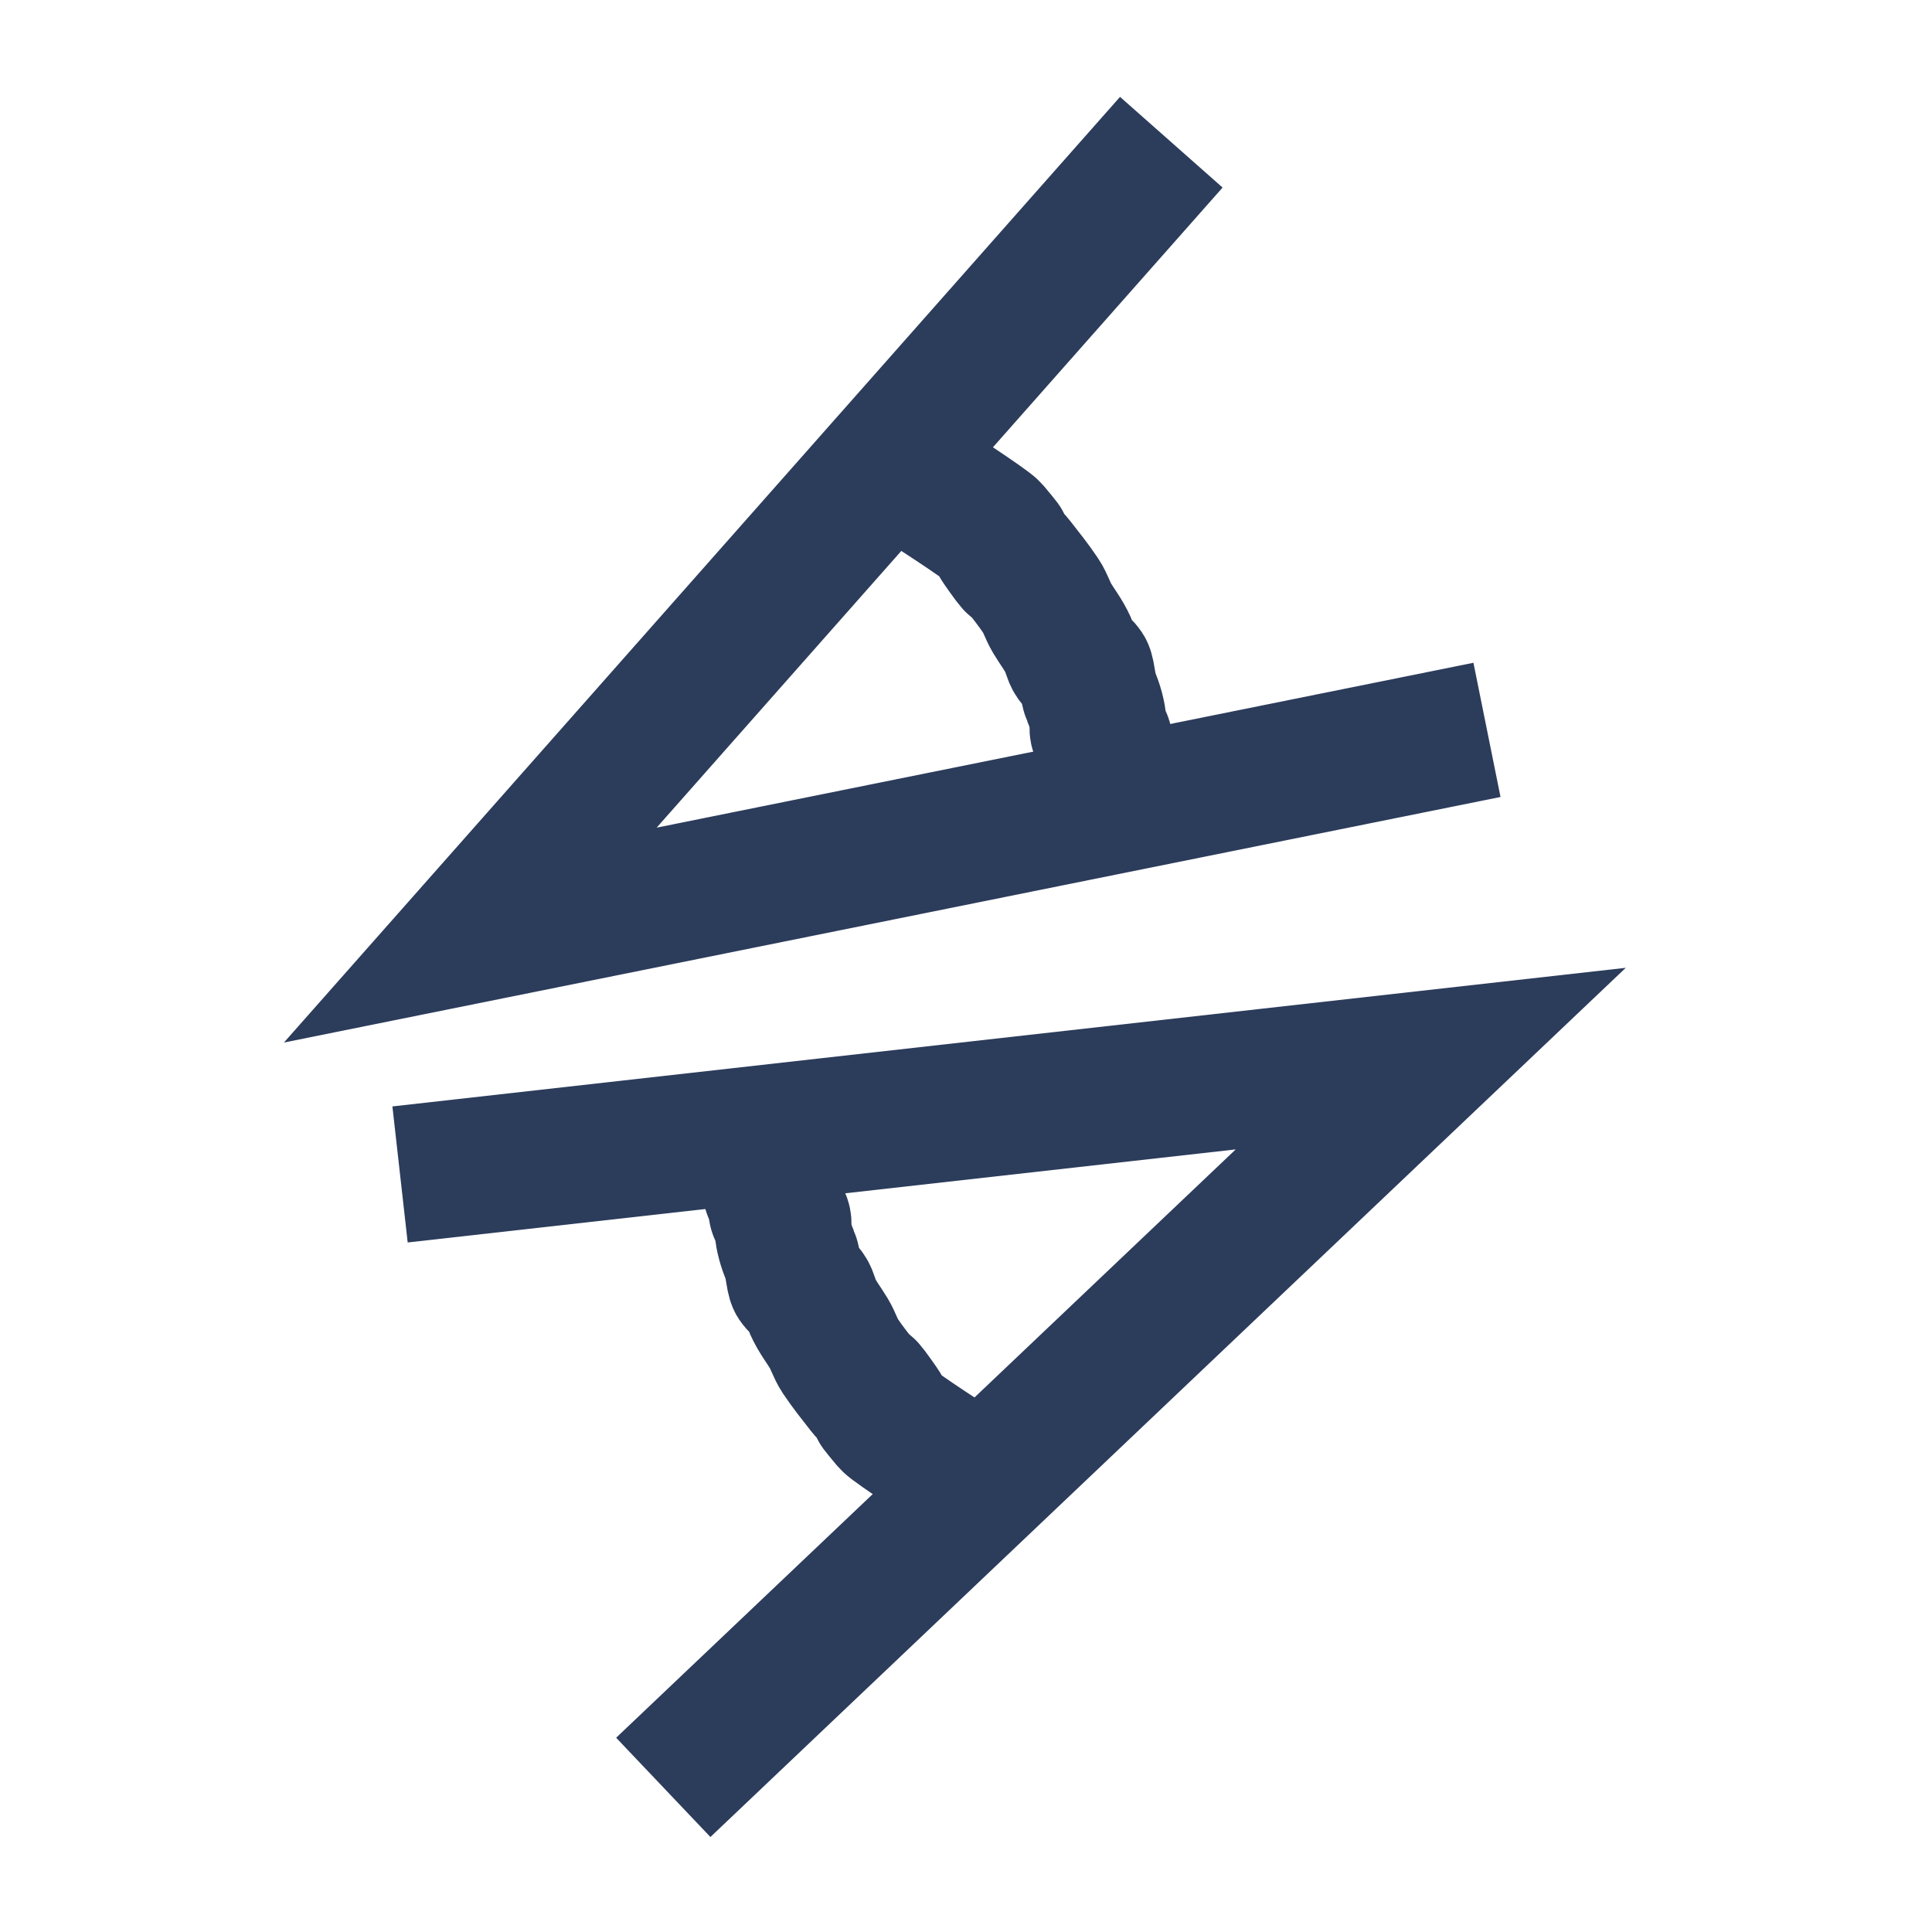
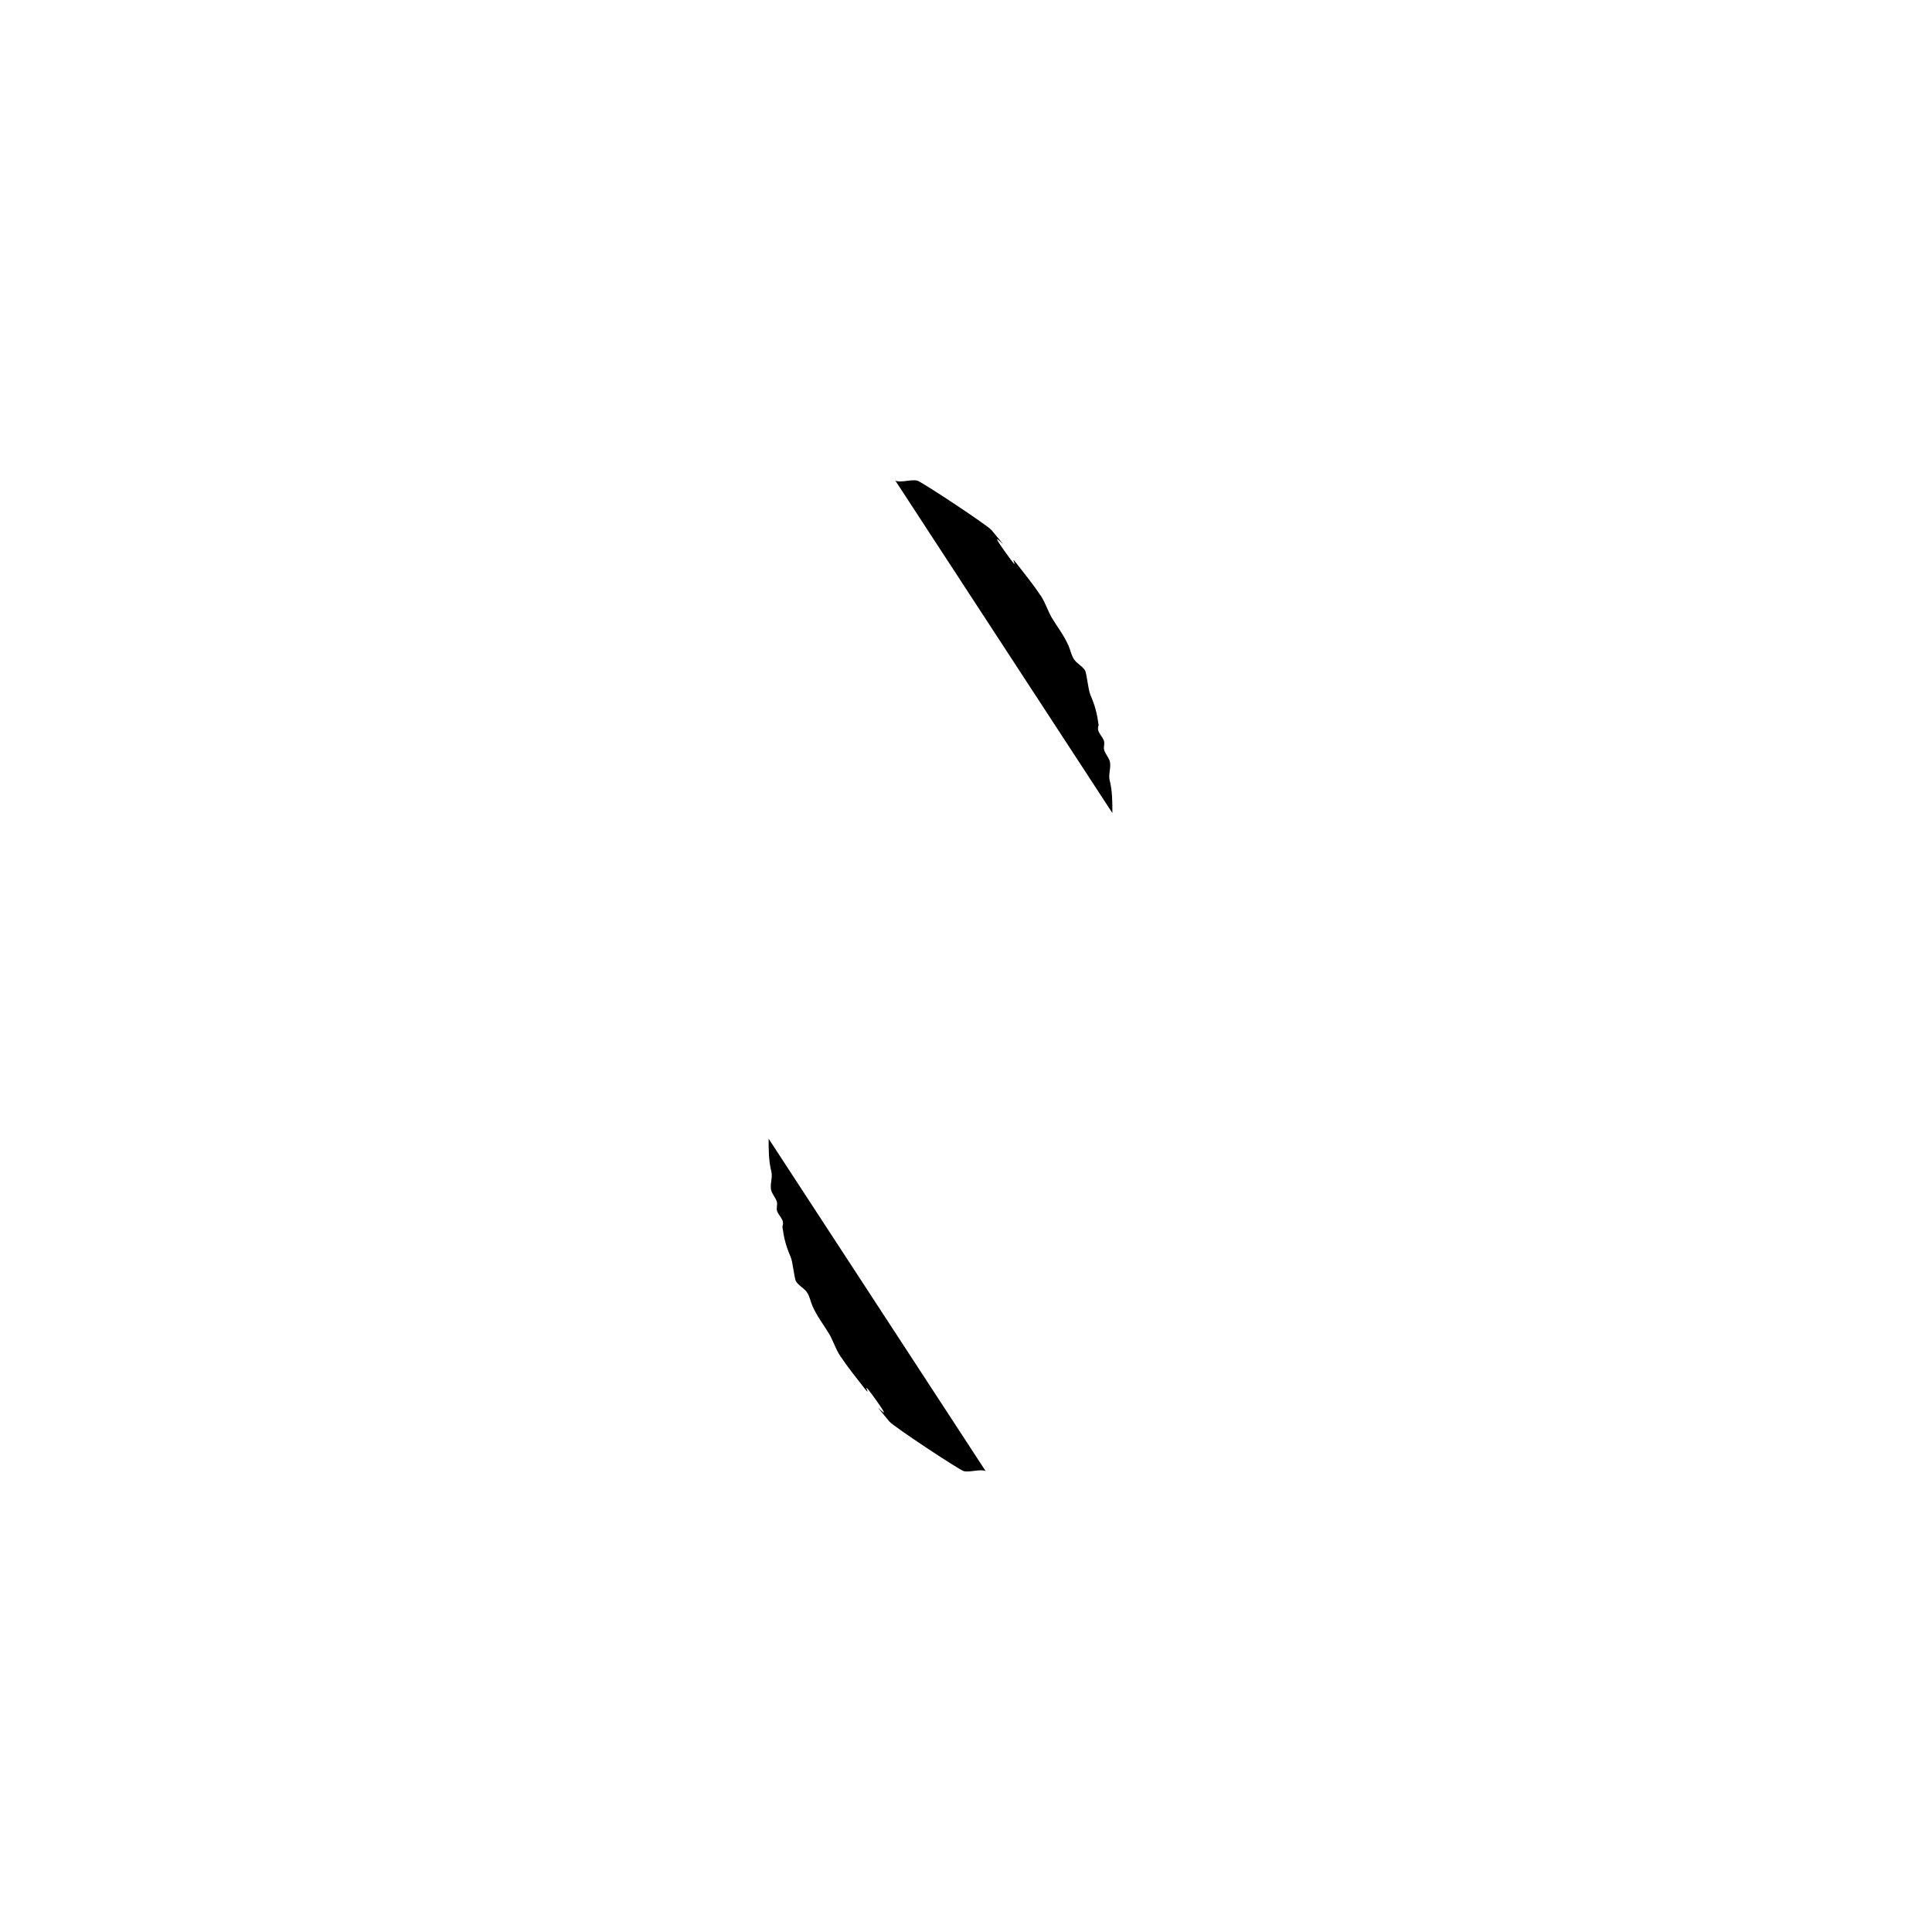
- <svg xmlns="http://www.w3.org/2000/svg" width="64" height="64" viewBox="0 0 64 64" version="1.1" id="SVGRoot">
-   <defs id="defs235">
-     <marker style="overflow:visible" id="Scissors" refX="0" refY="0" orient="auto" markerWidth="15.249" markerHeight="9.086" viewBox="0 0 15.249 9.086" preserveAspectRatio="xMidYMid">
-       <path style="fill:context-stroke" d="M 9.09,-3.606 C 8.12,-4.777 6.37,-4.736 5.062,-4.233 l -8.212,3.078 c -2.388,-1.307 -4.748,-0.933 -4.748,-1.569 0,-0.497 0.457,-0.388 0.388,-1.683 -0.066,-1.243 -1.364,-2.163 -2.59,-2.082 -1.227,-0.007 -2.499,0.933 -2.51,2.23 -0.091,1.306 1.007,2.52 2.307,2.605 1.522,0.227 4.218,-0.696 5.483,1.571 -0.942,1.738 -2.614,1.743 -4.126,1.656 -1.255,-0.072 -2.762,0.287 -3.361,1.521 -0.578,1.182 -0.011,2.865 1.317,3.226 1.34,0.492 3.181,-0.13 3.499,-1.671 0.246,-1.188 -0.595,-1.746 -0.273,-2.177 0.244,-0.325 1.791,-0.137 4.547,-1.375 L 5.676,4.233 C 6.8,4.547 8.173,4.536 9.168,3.431 l -9.22,-3.485 z m -18.308,-1.901 c 1.295,0.723 1.189,2.684 -0.156,3.063 -1.217,0.424 -2.771,-0.759 -2.383,-2.077 0.227,-1.082 1.653,-1.481 2.54,-0.986 z m 0.056,8.017 c 1.351,0.499 1.121,2.784 -0.252,3.092 -0.911,0.316 -2.214,-0.139 -2.306,-1.212 -0.178,-1.305 1.356,-2.484 2.558,-1.879 z" id="sizzorsPath" transform="scale(0.7)" />
-     </marker>
-     <marker style="overflow:visible" id="Arrow4" refX="0" refY="0" orient="auto-start-reverse" markerWidth="5" markerHeight="6" viewBox="0 0 5 6" preserveAspectRatio="xMidYMid">
-       <path style="fill:context-stroke;fill-rule:evenodd;stroke:none" d="m 1,0 -3,3 h -2 l 3,-3 -3,-3 h 2 z" id="path1741" />
-     </marker>
-     <marker style="overflow:visible" id="Arrow4-6" refX="0" refY="0" orient="auto-start-reverse" markerWidth="5" markerHeight="6" viewBox="0 0 5 6" preserveAspectRatio="xMidYMid">
-       <path style="fill:context-stroke;fill-rule:evenodd;stroke:none" d="m 1,0 -3,3 h -2 l 3,-3 -3,-3 h 2 z" id="path1741-5" />
-     </marker>
-   </defs>
-   <g id="g2439" style="display:none">
-     <ellipse style="display:inline;fill:none;fill-opacity:1;fill-rule:evenodd;stroke:#2c3c5b;stroke-width:4.535;stroke-dasharray:none;stroke-opacity:1" id="circle2437" cy="32" cx="32" rx="23.191" ry="23.191" />
-   </g>
-   <g id="g3866" style="display:none">
-     <circle style="display:inline;fill:none;fill-opacity:1;fill-rule:evenodd;stroke:#2c3c5b;stroke-width:3.509;stroke-dasharray:none;stroke-opacity:1" id="circle3864" cy="32" cx="32" r="24.545" />
-     <path style="fill:none;stroke:#2c3c5b;stroke-width:4.534;stroke-dasharray:none;stroke-opacity:1" id="path4196" d="M 29.114,38.94 -7.425,6.539 38.905,-8.904 Z" transform="matrix(0.7737809,0,0,0.7737809,15.90009,22.67402)" />
-   </g>
-   <g id="g5765" style="display:none">
-     <circle style="display:inline;fill:none;fill-opacity:1;fill-rule:evenodd;stroke:#2c3c5b;stroke-width:3.296;stroke-dasharray:none;stroke-opacity:1" id="circle5761" cy="42.281" cx="31.545" r="13.961" />
-     <path style="display:inline;fill:none;stroke:#2c3c5b;stroke-width:3.182;stroke-linejoin:miter;stroke-dasharray:none" id="path5519-0" d="M 41.67,19.015 0.447,19.16 20.934,-16.612 Z" transform="matrix(1.159647,0,0,1.324218,7.206257,31.35877)" />
-   </g>
-   <g id="layer10" style="display:none">
-     <path style="fill:none;stroke:#2c3c5b;stroke-width:3.423;stroke-dasharray:none;stroke-opacity:1;marker-start:url(#Scissors)" d="m 35.856,32.377 c 0,0 0,0 0,0 z" id="path12749" />
-   </g>
-   <g id="layer9" style="display:none">
-     <path style="fill:none;stroke:#2c3c5b;stroke-width:3.17;stroke-dasharray:none;stroke-opacity:1;marker-start:url(#Arrow4)" d="m 20.509,15.17 c 0,12.766 0,25.533 0,38.301" id="path10255" />
-     <path style="display:inline;fill:none;stroke:#2c3c5b;stroke-width:3.17;stroke-dasharray:none;stroke-opacity:1;marker-start:url(#Arrow4-6)" d="m 43.509,15.17 c 0,12.766 0,25.533 0,38.301" id="path10255-7" />
-   </g>
-   <g id="g11856" style="display:none">
-     <path style="fill:none;stroke:#2c3c5b;stroke-width:3.17;stroke-dasharray:none;stroke-opacity:1;marker-start:url(#Arrow4)" d="m 20.509,15.17 c 0,12.766 0,25.533 0,38.301" id="path11852" />
-     <path style="display:inline;fill:none;stroke:#2c3c5b;stroke-width:3.17;stroke-dasharray:none;stroke-opacity:1;marker-start:url(#Arrow4-6)" d="m 43.509,50.301 c 0,-12.766 0,-25.533 0,-38.301" id="path11854" />
-   </g>
-   <g id="g11484" style="display:none">
-     <path style="fill:none;stroke:#2c3c5b;stroke-width:3.17;stroke-dasharray:none;stroke-opacity:1;marker-start:url(#Arrow4)" d="m 20.509,50.301 c 0,-12.766 0,-25.533 0,-38.301" id="path11480" />
-     <path style="display:inline;fill:none;stroke:#2c3c5b;stroke-width:3.17;stroke-dasharray:none;stroke-opacity:1;marker-start:url(#Arrow4-6)" d="m 43.509,50.301 c 0,-12.766 0,-25.533 0,-38.301" id="path11482" />
-   </g>
-   <g id="g6081" style="display:none">
-     <ellipse style="display:inline;fill:none;fill-opacity:1;fill-rule:evenodd;stroke:#2c3c5b;stroke-width:3.056;stroke-dasharray:none;stroke-opacity:1" id="circle6077" cy="30.014" cx="42.661" rx="15.972" ry="15.972" />
-     <path style="fill:none;stroke:#2c3c5b;stroke-width:3.423;stroke-dasharray:none;stroke-opacity:1" d="M 34.664,4.913 6.46,56.045 61.686,45.946" id="path6143" />
-     <path style="fill:none;stroke:#2c3c5b;stroke-width:3.423;stroke-dasharray:none;stroke-opacity:1" d="M 34.027,51.041 21.836,28.841" id="path6145" />
-   </g>
-   <g id="layer2" style="display:none">
-     <circle style="fill:#2c3c5b;fill-opacity:1;fill-rule:evenodd;stroke-width:1.2" id="path427-2" cy="48" cx="48" r="6" />
-     <circle style="fill:#2c3c5b;fill-opacity:1;fill-rule:evenodd;stroke-width:1.2" id="path427-2-0" cy="16" cx="16" r="6" />
-     <path style="fill:none;fill-opacity:1;stroke:#2c3c5b;stroke-width:4.535;stroke-linejoin:bevel;stroke-dasharray:none" d="M 12.786,12.786 56.214,56.214" id="path2159" />
-   </g>
-   <g id="layer2-5" transform="translate(0.02577522,0.02579962)" style="display:none">
-     <circle style="fill:#2c3c5b;fill-opacity:1;fill-rule:evenodd;stroke-width:1.2" id="path427-2-68" cy="47.974" cx="47.974" r="6" />
-     <circle style="fill:#2c3c5b;fill-opacity:1;fill-rule:evenodd;stroke-width:1.2" id="path427-2-0-2" cy="15.974" cx="15.974" r="6" />
-     <path style="display:inline;fill:#2c3c5b;fill-opacity:1;stroke:#2c3c5b;stroke-width:4.535;stroke-linejoin:bevel;stroke-dasharray:none" d="M 7.976,7.976 56.024,56.024" id="path2159-8" />
-   </g>
-   <g id="layer4" style="display:none">
-     <path style="fill:none;stroke:#2c3c5b;stroke-width:4.535;stroke-linejoin:miter;stroke-dasharray:none" d="M 11.46,11.46 52.54,52.541" id="path1169" />
-     <path style="fill:none;stroke:#2c3c5b;stroke-width:4.535;stroke-linejoin:miter;stroke-dasharray:none" d="M 11.63,52.37 52.37,11.63" id="path1171" />
-   </g>
-   <g id="g1264" style="display:none">
-     <path style="display:none;fill:none;stroke:#2c3c5b;stroke-width:5.038;stroke-linejoin:miter;stroke-dasharray:none" d="M 8.781,8.781 55.219,55.219" id="path1260" />
-     <path style="display:inline;fill:none;stroke:#2c3c5b;stroke-width:4.535;stroke-linejoin:miter;stroke-dasharray:none" d="M 7.634,14.634 48.366,55.366" id="path1260-8" />
-     <path style="display:inline;fill:none;stroke:#2c3c5b;stroke-width:4.535;stroke-linejoin:miter;stroke-dasharray:none" d="M 15.644,7.644 56.356,48.356" id="path1260-0" />
-   </g>
-   <g id="layer5" style="display:none">
-     <path style="fill:none;stroke:#2c3c5b;stroke-width:4.535;stroke-linejoin:miter;stroke-dasharray:none" d="M 7,47.02 H 58" id="path1410" />
-     <path style="fill:none;stroke:#2c3c5b;stroke-width:4.535;stroke-linejoin:miter;stroke-dasharray:none" d="m 32.099,6.009 -0.198,49.982" id="path1412" />
-   </g>
-   <g id="g11572" style="display:none">
-     <path style="fill:none;stroke:#2c3c5b;stroke-width:4.491;stroke-linejoin:miter;stroke-dasharray:none" d="M 7,35.02 H 57" id="path11568" />
-     <rect style="display:inline;fill:none;stroke:#2c3c5b;stroke-width:3.409;stroke-linecap:butt;stroke-linejoin:miter;stroke-dasharray:none;stroke-opacity:1;paint-order:normal" id="rect9885-3-9-4" width="1.091" height="10.993" x="54.204" y="29.704" ry="0" />
-     <rect style="display:inline;fill:none;stroke:#2c3c5b;stroke-width:3.409;stroke-linecap:butt;stroke-linejoin:miter;stroke-dasharray:none;stroke-opacity:1;paint-order:normal" id="rect9885-3-9-4-7" width="1.091" height="10.993" x="8.704" y="29.704" ry="0" />
-     <text xml:space="preserve" style="font-size:13.333px;font-family:Audiowide;-inkscape-font-specification:Audiowide;display:inline;fill:#2c3c5b;fill-opacity:1;stroke:#2c3c5b;stroke-width:0.5;stroke-linecap:butt;stroke-linejoin:miter;stroke-dasharray:none;stroke-opacity:1;paint-order:normal" x="12.25" y="29.586" id="text10483-5">
-       <tspan id="tspan10481-7" x="12.25" y="29.586" style="font-size:13.333px;fill:#2c3c5b;fill-opacity:1;stroke-width:0.5;stroke-dasharray:none"> x = ?</tspan>
-     </text>
-   </g>
-   <g id="g3228" style="display:none">
-     <path style="fill:none;stroke:#2c3c5b;stroke-width:4.04;stroke-linejoin:miter;stroke-dasharray:none" d="M 7,48.02 H 58" id="path3218" />
-     <rect style="display:inline;fill:none;stroke:#2c3c5b;stroke-width:3.689;stroke-linecap:butt;stroke-linejoin:miter;stroke-dasharray:none;stroke-opacity:1;paint-order:normal" id="rect3220" width="1.311" height="10.713" x="54.844" y="42.844" ry="0" />
-     <rect style="display:inline;fill:none;stroke:#2c3c5b;stroke-width:3.689;stroke-linecap:butt;stroke-linejoin:miter;stroke-dasharray:none;stroke-opacity:1;paint-order:normal" id="rect3222" width="1.311" height="10.713" x="8.844" y="42.844" ry="0" />
-     <rect style="display:inline;fill:none;stroke:#2c3c5b;stroke-width:3.689;stroke-linecap:butt;stroke-linejoin:miter;stroke-dasharray:none;stroke-opacity:1;paint-order:normal" id="rect3230" width="1.311" height="10.713" x="8.844" y="12.844" ry="0" />
-     <rect style="display:inline;fill:none;stroke:#2c3c5b;stroke-width:3.689;stroke-linecap:butt;stroke-linejoin:miter;stroke-dasharray:none;stroke-opacity:1;paint-order:normal" id="rect3232" width="1.311" height="10.713" x="54.844" y="12.844" ry="0" />
-     <rect style="display:inline;fill:none;stroke:#2c3c5b;stroke-width:2.982;stroke-linecap:butt;stroke-linejoin:miter;stroke-dasharray:none;stroke-opacity:1;paint-order:normal" id="rect3232-0" width="1.018" height="9.018" x="28.491" y="13.491" ry="0" />
-     <rect style="display:inline;fill:none;stroke:#2c3c5b;stroke-width:2.982;stroke-linecap:butt;stroke-linejoin:miter;stroke-dasharray:none;stroke-opacity:1;paint-order:normal" id="rect3232-0-0" width="1.018" height="9.018" x="34.491" y="13.491" ry="0" />
-     <rect style="display:inline;fill:none;stroke:#2c3c5b;stroke-width:2.982;stroke-linecap:butt;stroke-linejoin:miter;stroke-dasharray:none;stroke-opacity:1;paint-order:normal" id="rect3232-0-0-2" width="1.018" height="9.018" x="36.491" y="43.491" ry="0" />
-     <path style="fill:none;stroke:#2c3c5b;stroke-width:4.04;stroke-linejoin:miter;stroke-dasharray:none" d="M 7,18.02 H 58" id="path3234" />
-     <rect style="display:inline;fill:none;stroke:#2c3c5b;stroke-width:2.982;stroke-linecap:butt;stroke-linejoin:miter;stroke-dasharray:none;stroke-opacity:1;paint-order:normal" id="rect3232-0-2" width="1.018" height="9.018" x="28.491" y="43.491" ry="0" />
-   </g>
-   <g id="g9829" style="display:none">
-     <path style="fill:none;stroke:#2c3c5b;stroke-width:4.535;stroke-linejoin:miter;stroke-dasharray:none" d="M 7,32.02 H 58" id="path9825" />
-     <rect style="fill:none;stroke:#2c3c5b;stroke-width:3.409;stroke-linecap:butt;stroke-linejoin:miter;stroke-dasharray:none;stroke-opacity:1;paint-order:normal" id="rect9885" width="1.091" height="10.993" x="13.704" y="26.704" ry="0" />
-     <rect style="display:inline;fill:none;stroke:#2c3c5b;stroke-width:3.409;stroke-linecap:butt;stroke-linejoin:miter;stroke-dasharray:none;stroke-opacity:1;paint-order:normal" id="rect9885-3" width="1.091" height="10.993" x="25.704" y="26.704" ry="0" />
-     <rect style="display:inline;fill:none;stroke:#2c3c5b;stroke-width:3.409;stroke-linecap:butt;stroke-linejoin:miter;stroke-dasharray:none;stroke-opacity:1;paint-order:normal" id="rect9885-3-9" width="1.091" height="10.993" x="37.704" y="26.704" ry="0" />
-     <rect style="display:inline;fill:none;stroke:#2c3c5b;stroke-width:3.409;stroke-linecap:butt;stroke-linejoin:miter;stroke-dasharray:none;stroke-opacity:1;paint-order:normal" id="rect9885-3-9-5" width="1.091" height="10.993" x="49.704" y="26.704" ry="0" />
-   </g>
-   <g id="layer6" style="display:none">
-     <path style="fill:none;stroke:#2c3c5b;stroke-width:4.303;stroke-linejoin:miter;stroke-dasharray:none" id="path5519" d="M 41.67,19.015 0.447,19.16 20.934,-16.612 Z" transform="matrix(1.001747,0,0,1.143909,10.5323,31.44589)" />
-   </g>
-   <g id="g13705" style="display:none">
-     <path style="fill:none;stroke:#2c3c5b;stroke-width:4.303;stroke-linejoin:miter;stroke-dasharray:none" id="path13703" d="M 41.67,19.015 0.447,19.16 20.934,-16.612 Z" transform="matrix(1.001747,0,0,1.143909,10.5323,31.44589)" />
-     <rect style="fill:none;stroke:#2c3c5b;stroke-width:3.506" id="rect536" width="20" height="1" x="21.29" y="35.119" />
-   </g>
-   <g id="g13681" style="display:none">
-     <path id="path13679" style="fill:none;stroke:#2c3c5b;stroke-width:3.275" transform="matrix(1.001747,0,0,1.143909,10.5323,31.44589)" d="M 41.67,19.015 0.447,19.16 28.29,-18.839 Z" />
-     <path style="fill:none;stroke:#2c3c5b;stroke-width:3.506;stroke-dasharray:none;stroke-opacity:1" d="m 38.759,12.465 c -1.789,13.406 -3.579,26.81 -5.368,40.214" id="path14586" />
-     <rect style="fill:none;stroke:#2c3c5b;stroke-width:3.506" id="rect458" width="1" height="7" x="42.753" y="48.753" />
-     <rect style="display:inline;fill:none;stroke:#2c3c5b;stroke-width:3.506" id="rect458-8" width="1" height="7" x="22.753" y="48.753" />
-   </g>
-   <g id="g14612" style="display:none">
-     <path id="path14608" style="fill:none;stroke:#2c3c5b;stroke-width:3.275" transform="matrix(1.001747,0,0,1.143909,10.5323,31.44589)" d="M 41.67,19.015 0.447,19.16 28.29,-18.839 Z" />
-     <path style="display:inline;fill:none;stroke:#2c3c5b;stroke-width:3.506;stroke-dasharray:none;stroke-opacity:1" d="m 37.758,11.555 c -0.091,13.679 -0.182,27.356 -0.273,41.033" id="path14636" />
-   </g>
-   <g id="g3086" style="display:none">
-     <path style="fill:none;stroke:#2c3c5b;stroke-width:4.535;stroke-linejoin:miter;stroke-dasharray:none" d="M 52.458,10.008 7.786,32.208 51.549,54.044" id="path5101" />
-     <path style="fill:none;stroke:#2c3c5b;stroke-width:4.535;stroke-linejoin:miter;stroke-dasharray:none" d="m 11,32.026 h 46.492 v 0 0 0" id="path5103" />
-   </g>
-   <g id="g6783" style="display:none">
-     <path style="fill:none;stroke:#2c3c5b;stroke-width:4.535;stroke-linejoin:miter;stroke-dasharray:none" d="M 52.458,10.008 7.786,32.208 51.549,54.044" id="path6779" />
-     <path style="display:inline;fill:none;stroke:#2c3c5b;stroke-width:4.535;stroke-linejoin:miter;stroke-dasharray:none" d="m 10.446,32.301 49.028,-9.529 v 0 0 0" id="path6781-2-3" />
-     <path style="display:inline;fill:none;stroke:#2c3c5b;stroke-width:4.535;stroke-linejoin:miter;stroke-dasharray:none" d="m 10.372,32.329 49.19,7.947 v 0 0 0" id="path6781-2-3-1" />
-   </g>
-   <g id="g10427" style="display:none">
-     <path style="fill:none;stroke:#2c3c5b;stroke-width:4.535;stroke-linejoin:miter;stroke-dasharray:none" d="M 52.458,10.008 7.786,32.208 51.549,54.044" id="path10423" />
-     <text xml:space="preserve" style="font-size:13.333px;font-family:Audiowide;-inkscape-font-specification:Audiowide;fill:#2c3c5b;fill-opacity:1;stroke:#2c3c5b;stroke-width:0.5;stroke-linecap:butt;stroke-linejoin:miter;stroke-dasharray:none;stroke-opacity:1;paint-order:normal" x="22.134" y="36.47" id="text10483">
-       <tspan id="tspan10481" x="22.134" y="36.47" style="font-size:13.333px;fill:#2c3c5b;fill-opacity:1;stroke-width:0.5;stroke-dasharray:none"> x = ?</tspan>
-     </text>
-   </g>
-   <g id="g2104" style="display:inline">
-     <path style="fill:none;stroke:#2c3c5b;stroke-width:4.535;stroke-linejoin:miter;stroke-dasharray:none" d="M 38.801,4.711 15.579,30.976 49.258,24.178" id="path2098" />
-     <path style="fill:none;stroke:#2c3c5b;stroke-width:4.535;stroke-linejoin:miter;stroke-dasharray:none" d="M 21.972,59.209 47.395,35.068 13.252,38.905" id="path2106" />
-     <path style="fill:none;stroke:#2c3c5b;stroke-width:4.535;stroke-dasharray:none;stroke-opacity:1" d="m 29.66,15.922 c 0.165,0.081 0.542,-0.053 0.728,0 0.155,0.044 2.322,1.476 2.457,1.638 0.956,1.147 -0.333,-0.375 0.455,0.728 0.607,0.849 0.081,0 0.364,0.364 0.279,0.359 0.567,0.713 0.819,1.092 0.148,0.222 0.228,0.501 0.364,0.728 0.194,0.323 0.377,0.538 0.546,0.91 0.068,0.149 0.091,0.319 0.182,0.455 0.095,0.143 0.269,0.221 0.364,0.364 0.063,0.095 0.103,0.636 0.182,0.819 0.162,0.377 0.217,0.606 0.273,1.001 -0.094,0.235 0.144,0.358 0.182,0.546 0.018,0.089 -0.025,0.185 0,0.273 0.037,0.13 0.139,0.235 0.182,0.364 0.064,0.192 -0.049,0.44 0,0.637 0.091,0.363 0.091,0.706 0.091,1.092" id="path2953" />
-     <path style="display:inline;fill:none;stroke:#2c3c5b;stroke-width:4.535;stroke-dasharray:none;stroke-opacity:1" d="m 32.651,48.732 c -0.165,-0.081 -0.542,0.053 -0.728,0 -0.155,-0.044 -2.322,-1.476 -2.457,-1.638 -0.956,-1.147 0.333,0.375 -0.455,-0.728 -0.607,-0.849 -0.081,0 -0.364,-0.364 -0.279,-0.359 -0.567,-0.713 -0.819,-1.092 -0.148,-0.222 -0.228,-0.501 -0.364,-0.728 -0.194,-0.323 -0.377,-0.538 -0.546,-0.91 -0.068,-0.149 -0.091,-0.319 -0.182,-0.455 -0.095,-0.143 -0.269,-0.221 -0.364,-0.364 -0.063,-0.095 -0.103,-0.636 -0.182,-0.819 -0.162,-0.377 -0.217,-0.606 -0.273,-1.001 0.094,-0.235 -0.144,-0.358 -0.182,-0.546 -0.018,-0.089 0.025,-0.185 0,-0.273 -0.037,-0.13 -0.139,-0.235 -0.182,-0.364 -0.064,-0.192 0.049,-0.44 0,-0.637 -0.091,-0.363 -0.091,-0.706 -0.091,-1.092" id="path2953-1" />
-   </g>
-   <g id="layer3" style="display:none">
-     <rect style="fill:none;stroke:#2c3c5b;stroke-width:4.521;stroke-linejoin:miter;stroke-dasharray:none" id="rect964" width="39.479" height="39.479" x="12.26" y="12.26" />
-   </g>
-   <g id="g8451" style="display:none" transform="matrix(0.4554693,0.6136848,-0.4554693,0.6136848,32.04065,-7.273694)">
-     <rect style="fill:none;stroke:#2c3c5b;stroke-width:6.304;stroke-linejoin:miter;stroke-dasharray:none" id="rect8449" width="39.479" height="39.479" x="12.26" y="12.26" />
-   </g>
-   <g id="g8755" style="display:none" transform="matrix(0.4554693,0.6136848,-0.4554693,0.6136848,32.04065,-7.273694)">
-     <path id="rect8753" style="fill:none;stroke:#2c3c5b;stroke-width:6.334;stroke-dasharray:none" d="M 12.997,12.803 47.25,7.809 49.354,49.161 8.002,47.057 Z" />
-   </g>
-   <g id="g1112" style="display:none">
-     <rect style="fill:none;stroke:#2c3c5b;stroke-width:4.592;stroke-linejoin:miter;stroke-dasharray:none" id="rect1110" width="45.408" height="35.408" x="9.296" y="14.296" />
-   </g>
-   <g id="g9012" style="display:none">
-     <path id="rect9010" style="fill:none;stroke:#2c3c5b;stroke-width:4.592" d="m 14.664,14.205 h 31.943 l 8.097,35.499 H 9.296 Z" />
-   </g>
-   <g id="layer8" style="display:none">
-     <ellipse style="fill:none;fill-rule:evenodd;stroke:#2c3c5b;stroke-width:4.535;stroke-dasharray:none;stroke-opacity:1" id="path7575" cx="27.82" cy="27.82" rx="18.721" ry="18.721" />
-     <path style="fill:none;stroke:#2c3c5b;stroke-width:4.535;stroke-linecap:butt;stroke-linejoin:miter;stroke-dasharray:none;stroke-opacity:1;paint-order:normal" d="M 17.196,57.774 58.411,30.115" id="path8303" />
-   </g>
-   <g id="layer7" style="display:none">
-     <path style="fill:none;stroke:#2c3c5b;stroke-width:6.383;stroke-linecap:butt;stroke-linejoin:miter;stroke-dasharray:none;paint-order:normal" id="path7385" d="M 36.848,40.942 -2.517,40.898 -14.64,3.446 17.233,-19.657 49.054,3.517 Z" transform="matrix(0.721157,0,0,0.7508624,20.26245,24.72173)" />
-   </g>
-   <g id="g7253" style="display:none">
-     <rect style="fill:none;stroke:#2c3c5b;stroke-width:4.175;stroke-linejoin:miter;stroke-dasharray:none" id="rect7251" width="40.981" height="32.442" x="5.909" y="16.265" transform="matrix(1,0,0.1723803,0.9850305,0,0)" />
-   </g>
-   <g id="layer2-4" transform="translate(-3.528065,-0.8347743)" style="display:none">
-     <circle style="fill:#2c3c5b;fill-opacity:1;fill-rule:evenodd;stroke-width:1.2" id="path427-2-3" cy="48.835" cx="51.528" r="6" />
-     <circle style="fill:#2c3c5b;fill-opacity:1;fill-rule:evenodd;stroke-width:1.2" id="path427-2-0-6" cy="16.835" cx="19.528" r="6" />
-     <path style="fill:#2c3c5b;fill-opacity:1;stroke:#2c3c5b;stroke-width:4.535;stroke-linejoin:bevel;stroke-dasharray:none" d="m 16.124,13.431 38.808,38.807" id="path2159-3" />
-   </g>
-   <g id="layer1" style="display:none">
-     <circle style="fill:#2c3c5b;fill-opacity:1;fill-rule:evenodd;stroke-width:1.2" id="path427-2-6" cy="32" cx="32" r="6" />
-   </g>
+ <svg width="64" height="64" viewBox="0 0 64 64">
+   <path style="fill:none;stroke-width:4" d="M 38.801,4.711 15.579,30.976 49.258,24.178" />
+   <path style="fill:none;stroke-width:4" d="M 21.972,59.209 47.395,35.068 13.252,38.905" />
+   <path style="stroke-width:5" d="m 29.66,15.922 c 0.165,0.081 0.542,-0.053 0.728,0 0.155,0.044 2.322,1.476 2.457,1.638 0.956,1.147 -0.333,-0.375 0.455,0.728 0.607,0.849 0.081,0 0.364,0.364 0.279,0.359 0.567,0.713 0.819,1.092 0.148,0.222 0.228,0.501 0.364,0.728 0.194,0.323 0.377,0.538 0.546,0.91 0.068,0.149 0.091,0.319 0.182,0.455 0.095,0.143 0.269,0.221 0.364,0.364 0.063,0.095 0.103,0.636 0.182,0.819 0.162,0.377 0.217,0.606 0.273,1.001 -0.094,0.235 0.144,0.358 0.182,0.546 0.018,0.089 -0.025,0.185 0,0.273 0.037,0.13 0.139,0.235 0.182,0.364 0.064,0.192 -0.049,0.44 0,0.637 0.091,0.363 0.091,0.706 0.091,1.092" />
+   <path style="stroke-width:5" d="m 32.651,48.732 c -0.165,-0.081 -0.542,0.053 -0.728,0 -0.155,-0.044 -2.322,-1.476 -2.457,-1.638 -0.956,-1.147 0.333,0.375 -0.455,-0.728 -0.607,-0.849 -0.081,0 -0.364,-0.364 -0.279,-0.359 -0.567,-0.713 -0.819,-1.092 -0.148,-0.222 -0.228,-0.501 -0.364,-0.728 -0.194,-0.323 -0.377,-0.538 -0.546,-0.91 -0.068,-0.149 -0.091,-0.319 -0.182,-0.455 -0.095,-0.143 -0.269,-0.221 -0.364,-0.364 -0.063,-0.095 -0.103,-0.636 -0.182,-0.819 -0.162,-0.377 -0.217,-0.606 -0.273,-1.001 0.094,-0.235 -0.144,-0.358 -0.182,-0.546 -0.018,-0.089 0.025,-0.185 0,-0.273 -0.037,-0.13 -0.139,-0.235 -0.182,-0.364 -0.064,-0.192 0.049,-0.44 0,-0.637 -0.091,-0.363 -0.091,-0.706 -0.091,-1.092" />
</svg>
